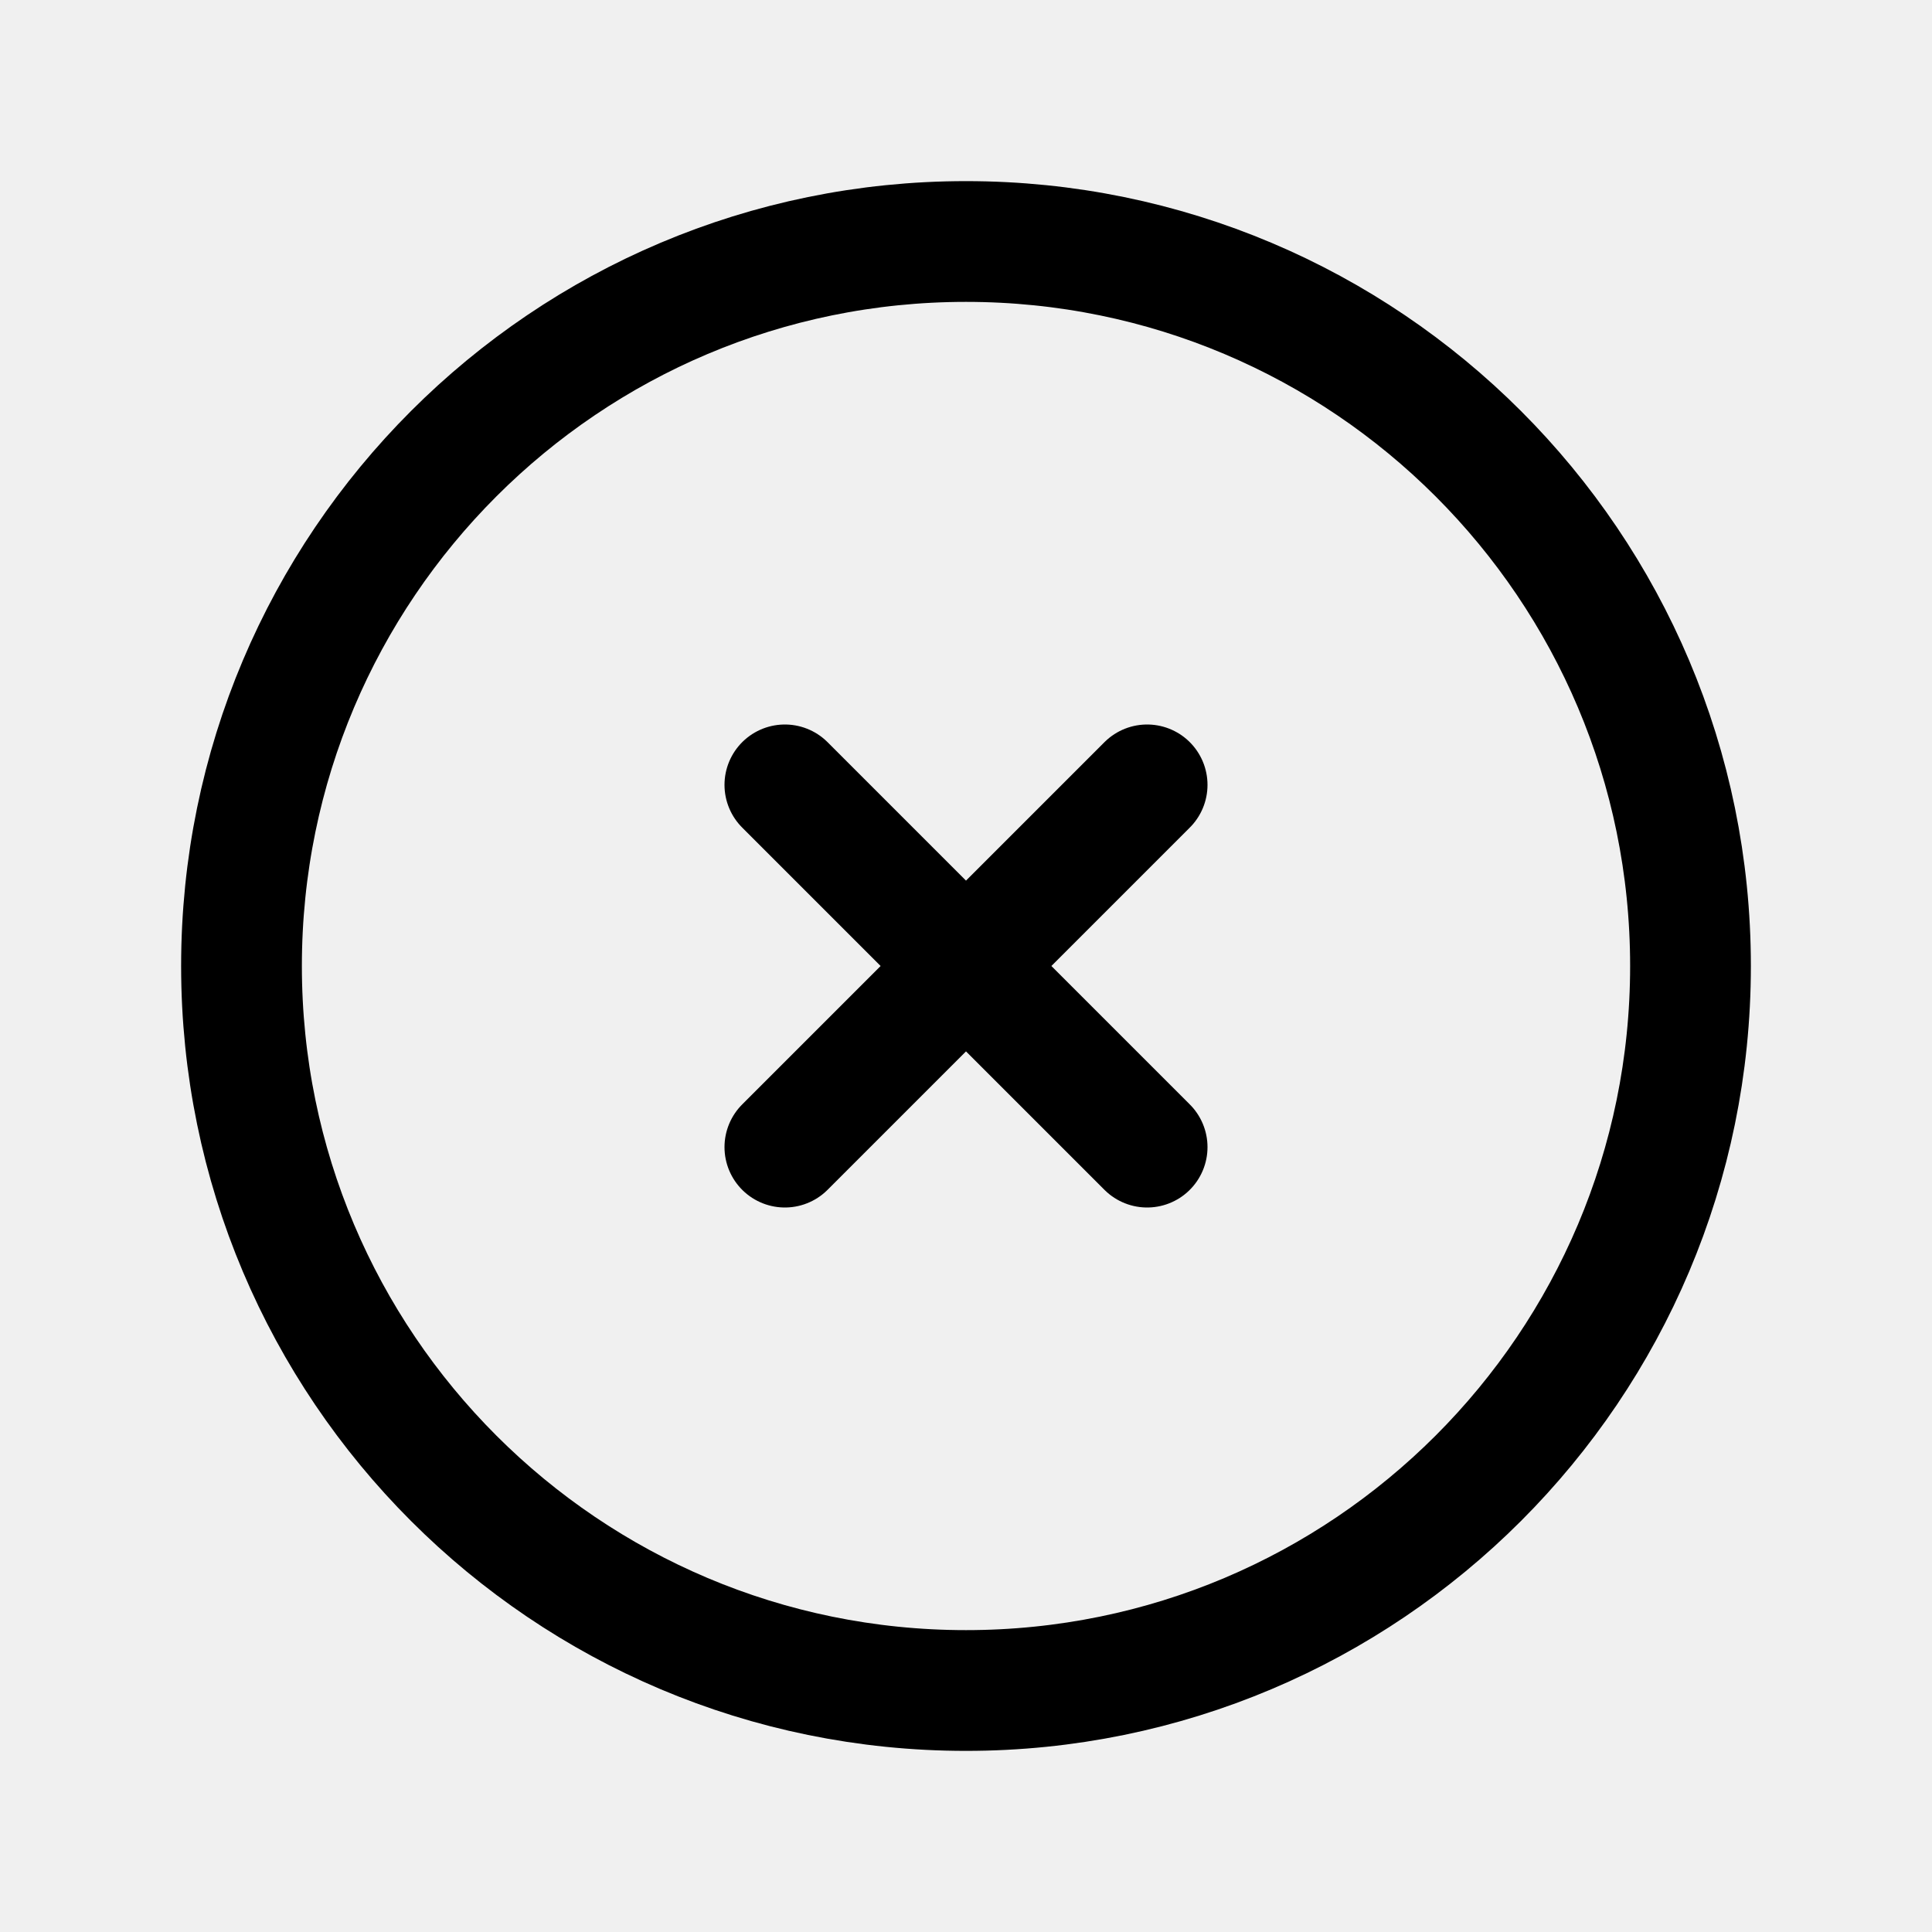
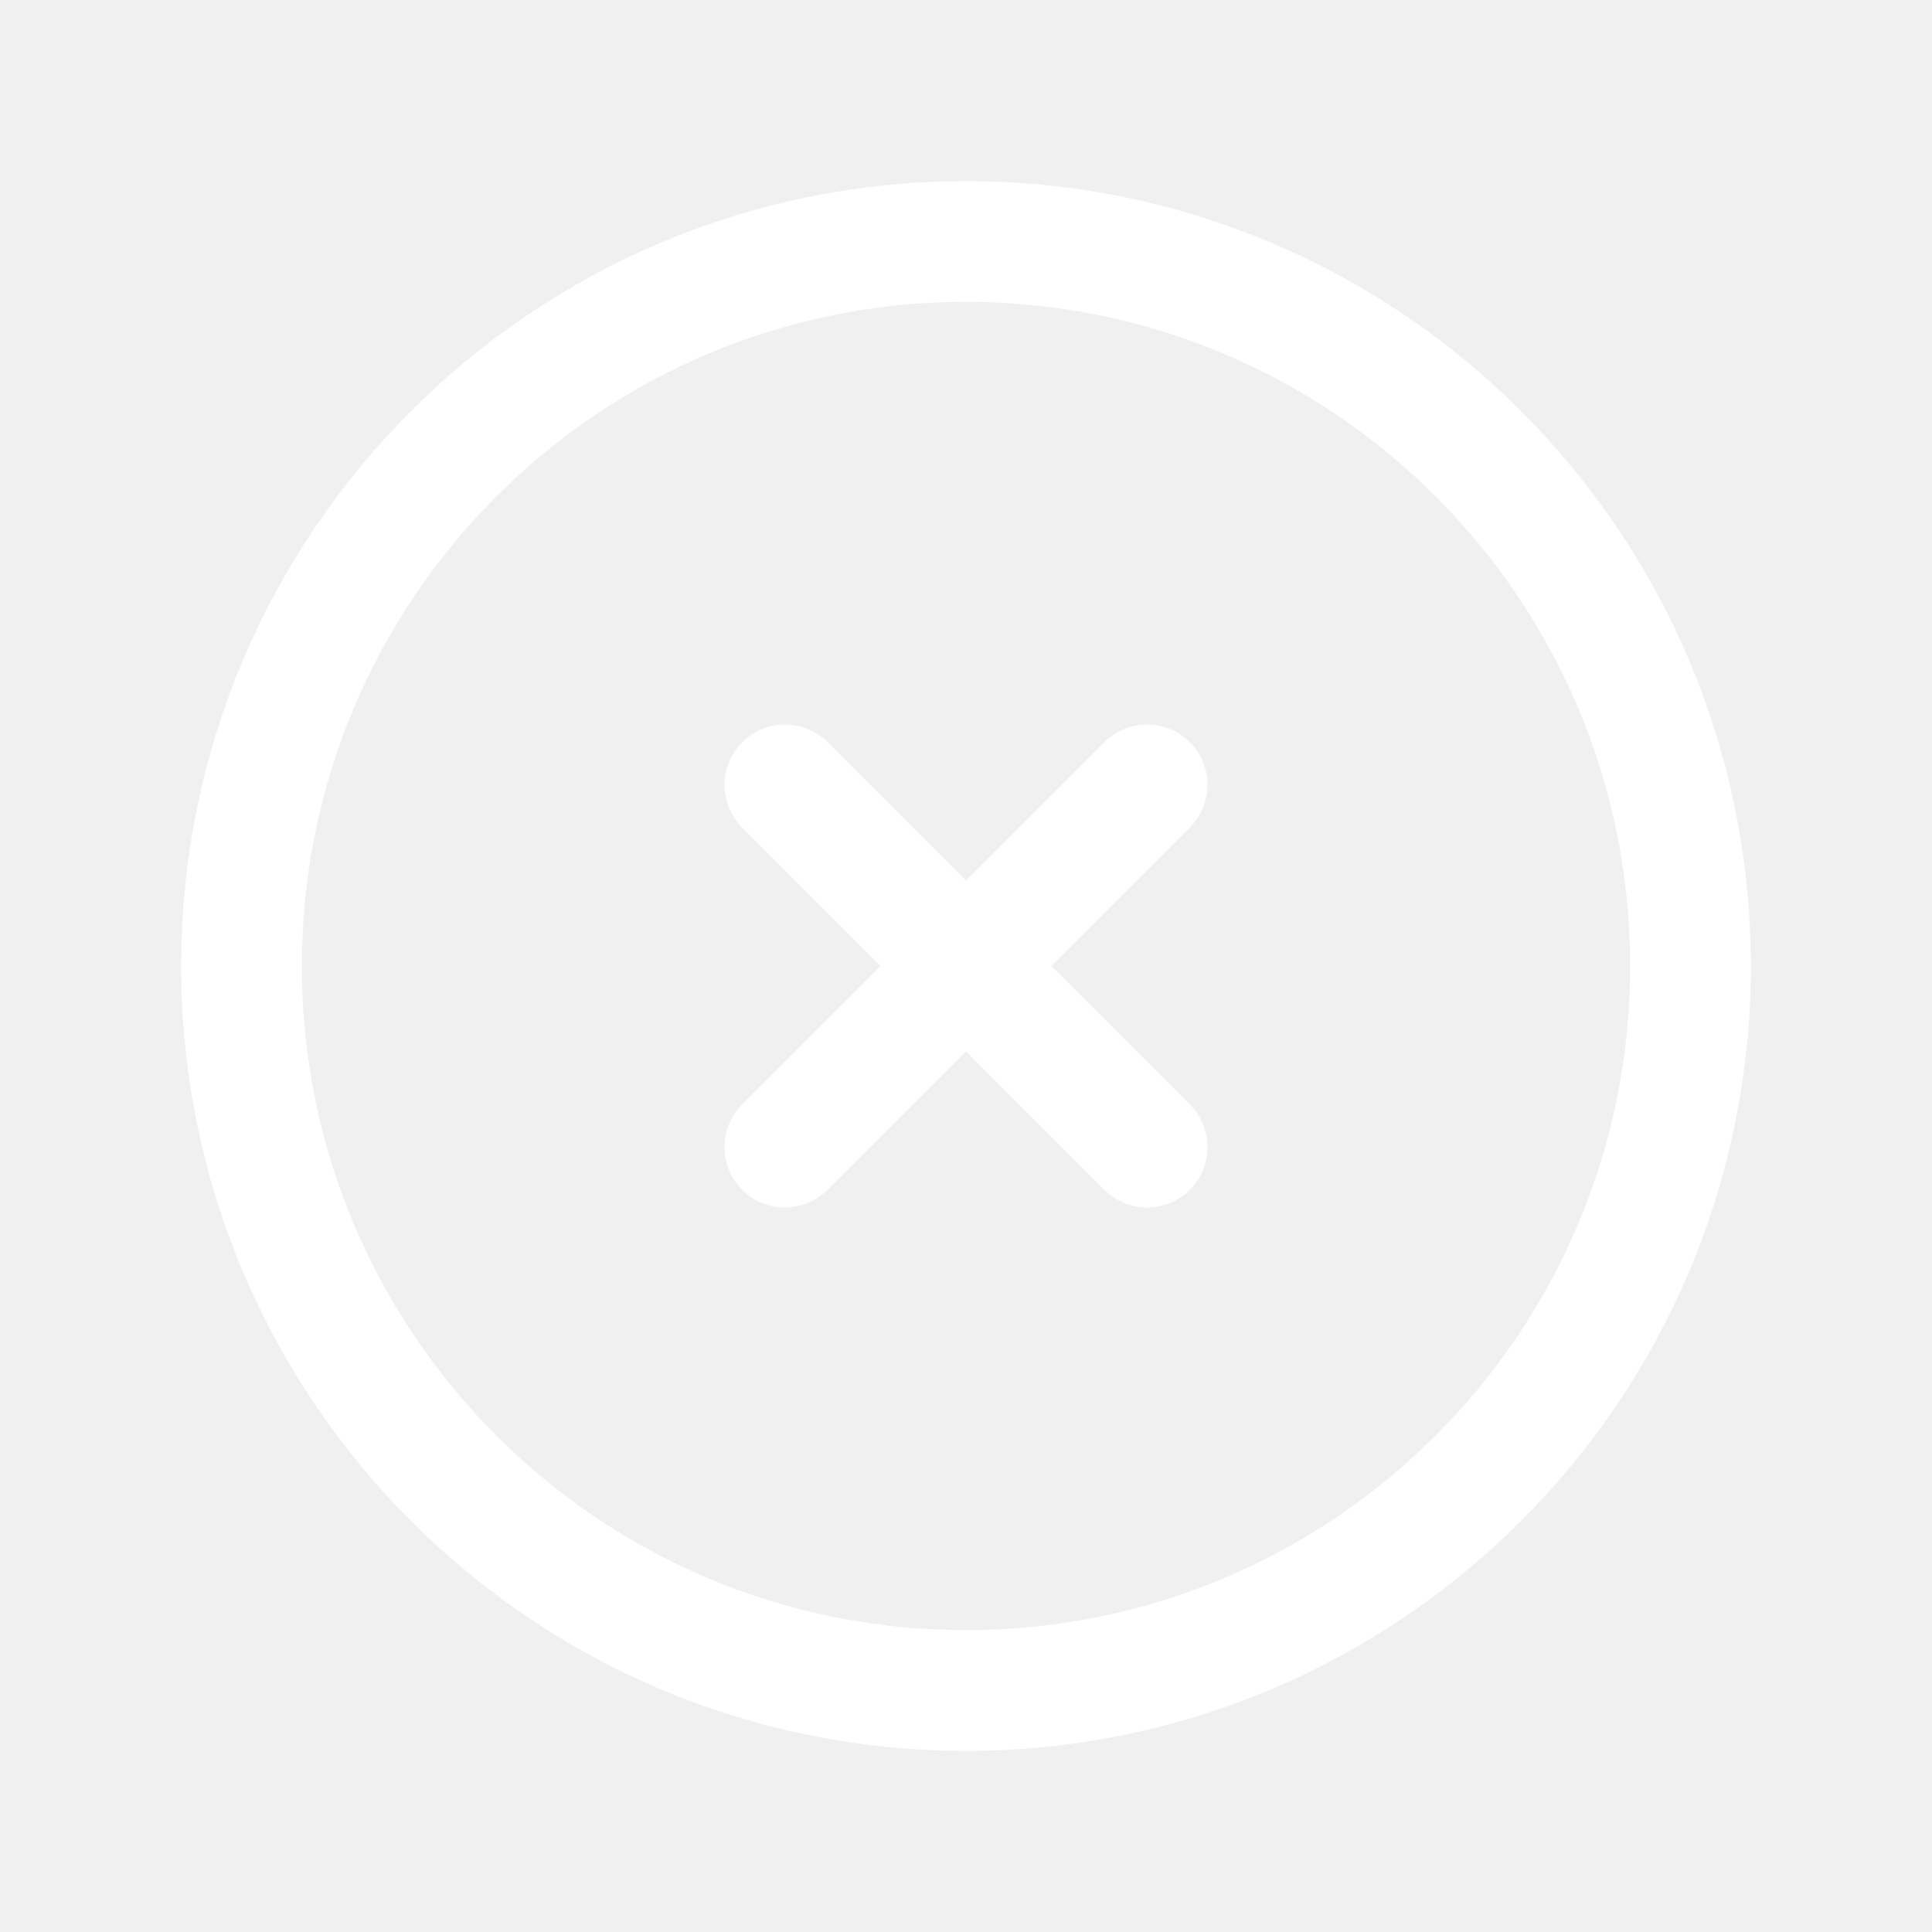
- <svg xmlns="http://www.w3.org/2000/svg" fill="none" viewBox="0 0 24 24" stroke-width="1.5" stroke="currentColor" class="w-6 h-6">
+ <svg xmlns="http://www.w3.org/2000/svg" fill="none" viewBox="0 0 24 24" stroke-width="1.5" stroke="white" class="w-6 h-6">
  <path stroke-linecap="round" stroke-linejoin="round" d="M9.75 9.75l4.5 4.5m0-4.5l-4.5 4.5M21 12a9 9 0 11-18 0 9 9 0 0118 0z" />
</svg>
